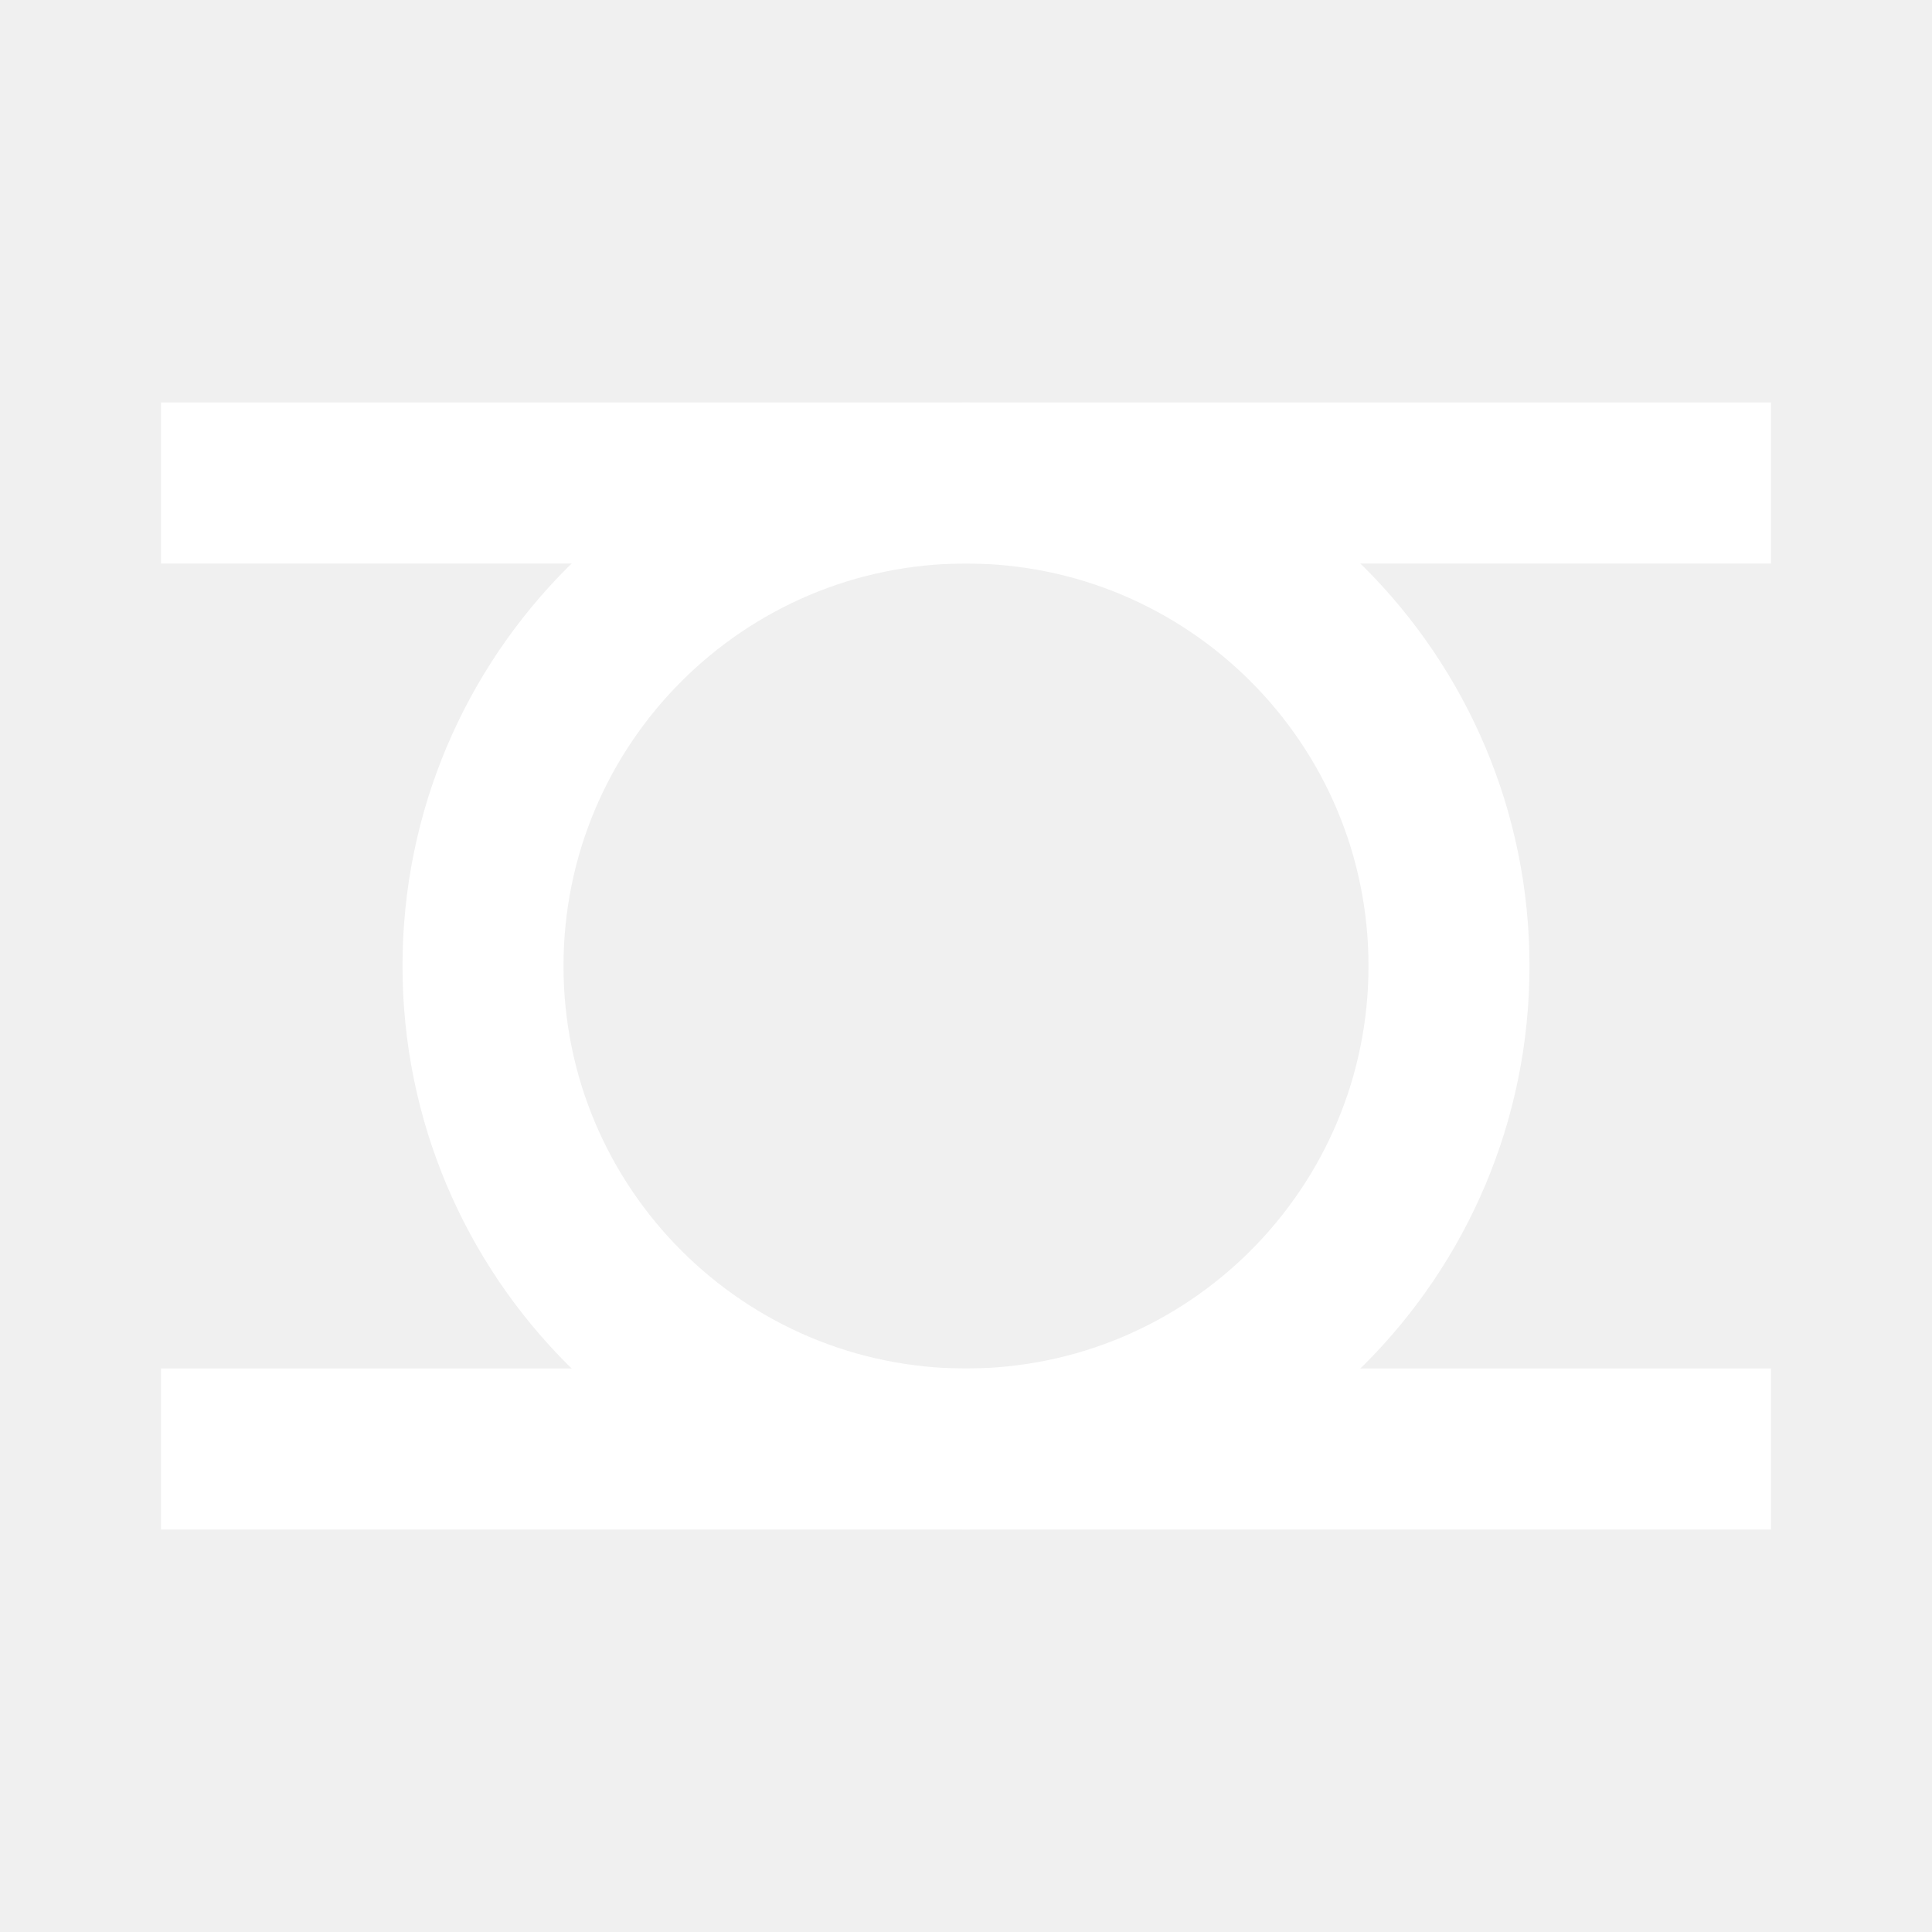
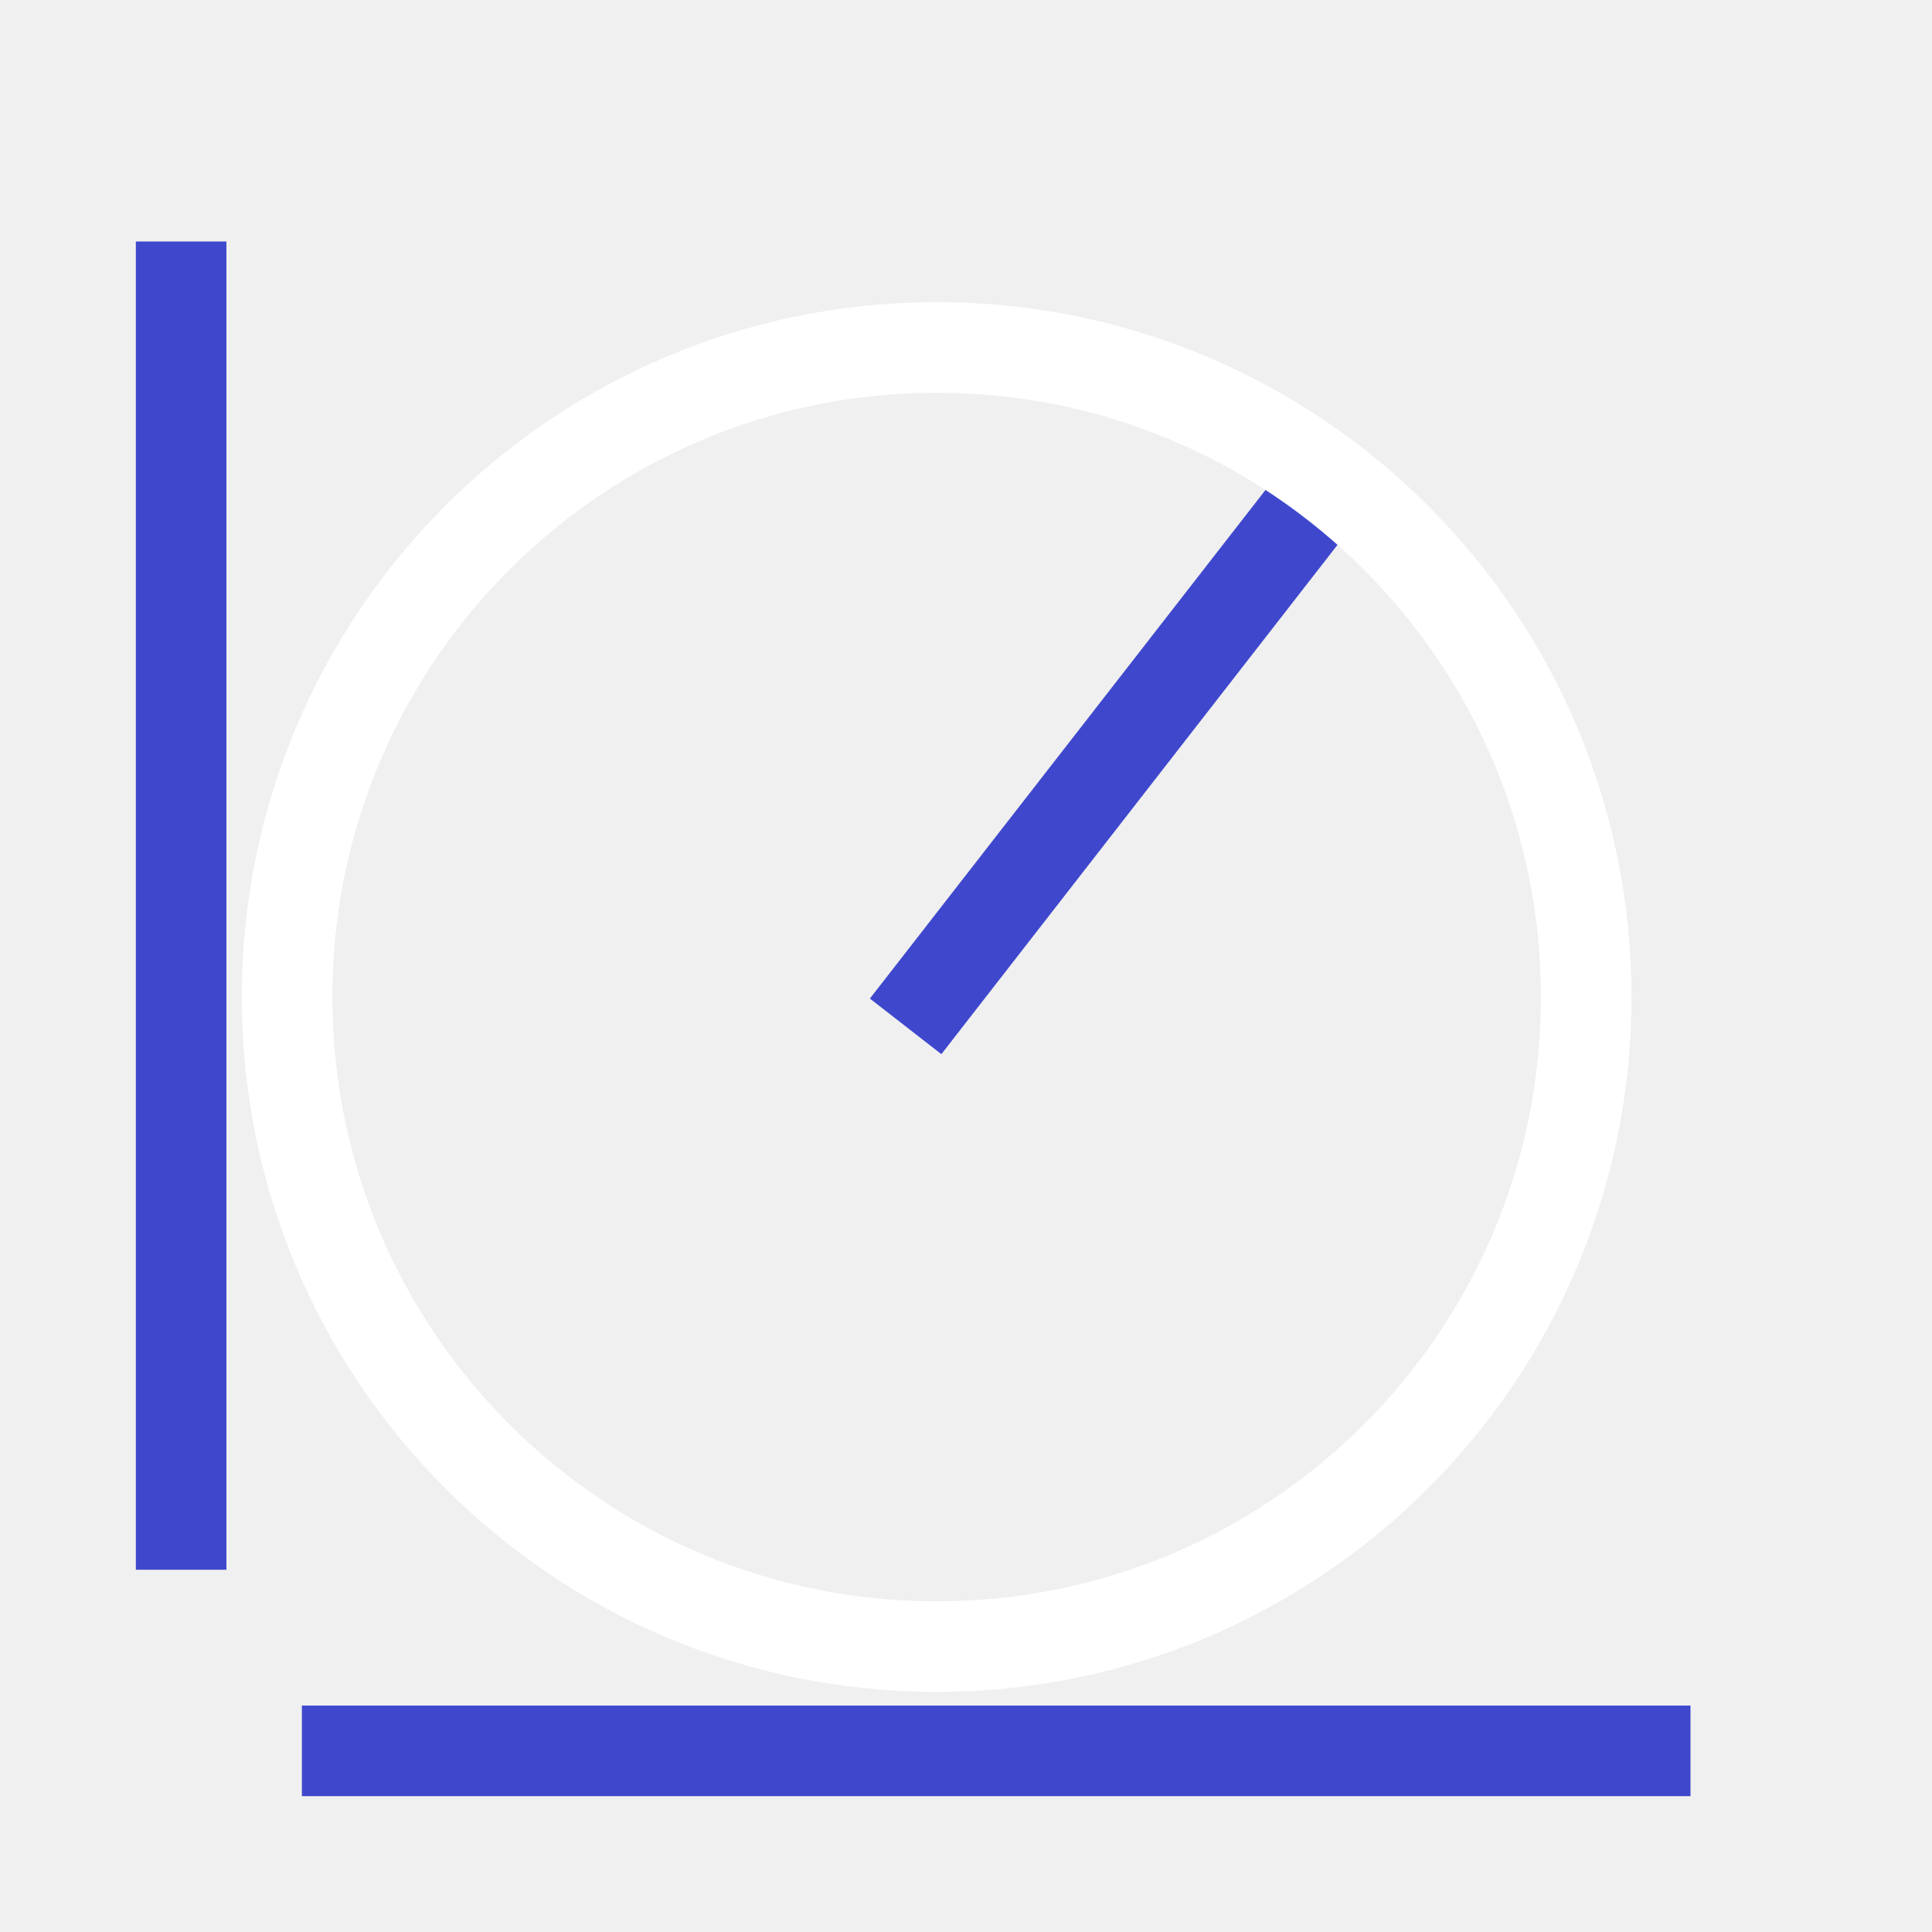
- <svg xmlns="http://www.w3.org/2000/svg" width="24" height="24" fill="none">
-   <circle cx="12" cy="12" r="6" stroke="#FFFFFF" stroke-width="2" />
-   <line x1="2" y1="6" x2="22" y2="6" stroke="#FFFFFF" stroke-width="2" />
-   <line x1="2" y1="18" x2="22" y2="18" stroke="#FFFFFF" stroke-width="2" />
+ <svg xmlns="http://www.w3.org/2000/svg" width="32" height="32" viewBox="0 0 32 32" fill="none">
+   <path d="M15 17L22 8" stroke="#3F48CC" stroke-width="1.5" />
+   <circle cx="15.514" cy="16.514" r="10.759" transform="rotate(-0.0220268 15.5136 16.5136)" stroke="white" stroke-width="1.5" />
+   <path d="M3 26L3 4" stroke="#3F48CC" stroke-width="1.5" />
+   <path d="M5 29L28 29" stroke="#3F48CC" stroke-width="1.5" />
</svg>
